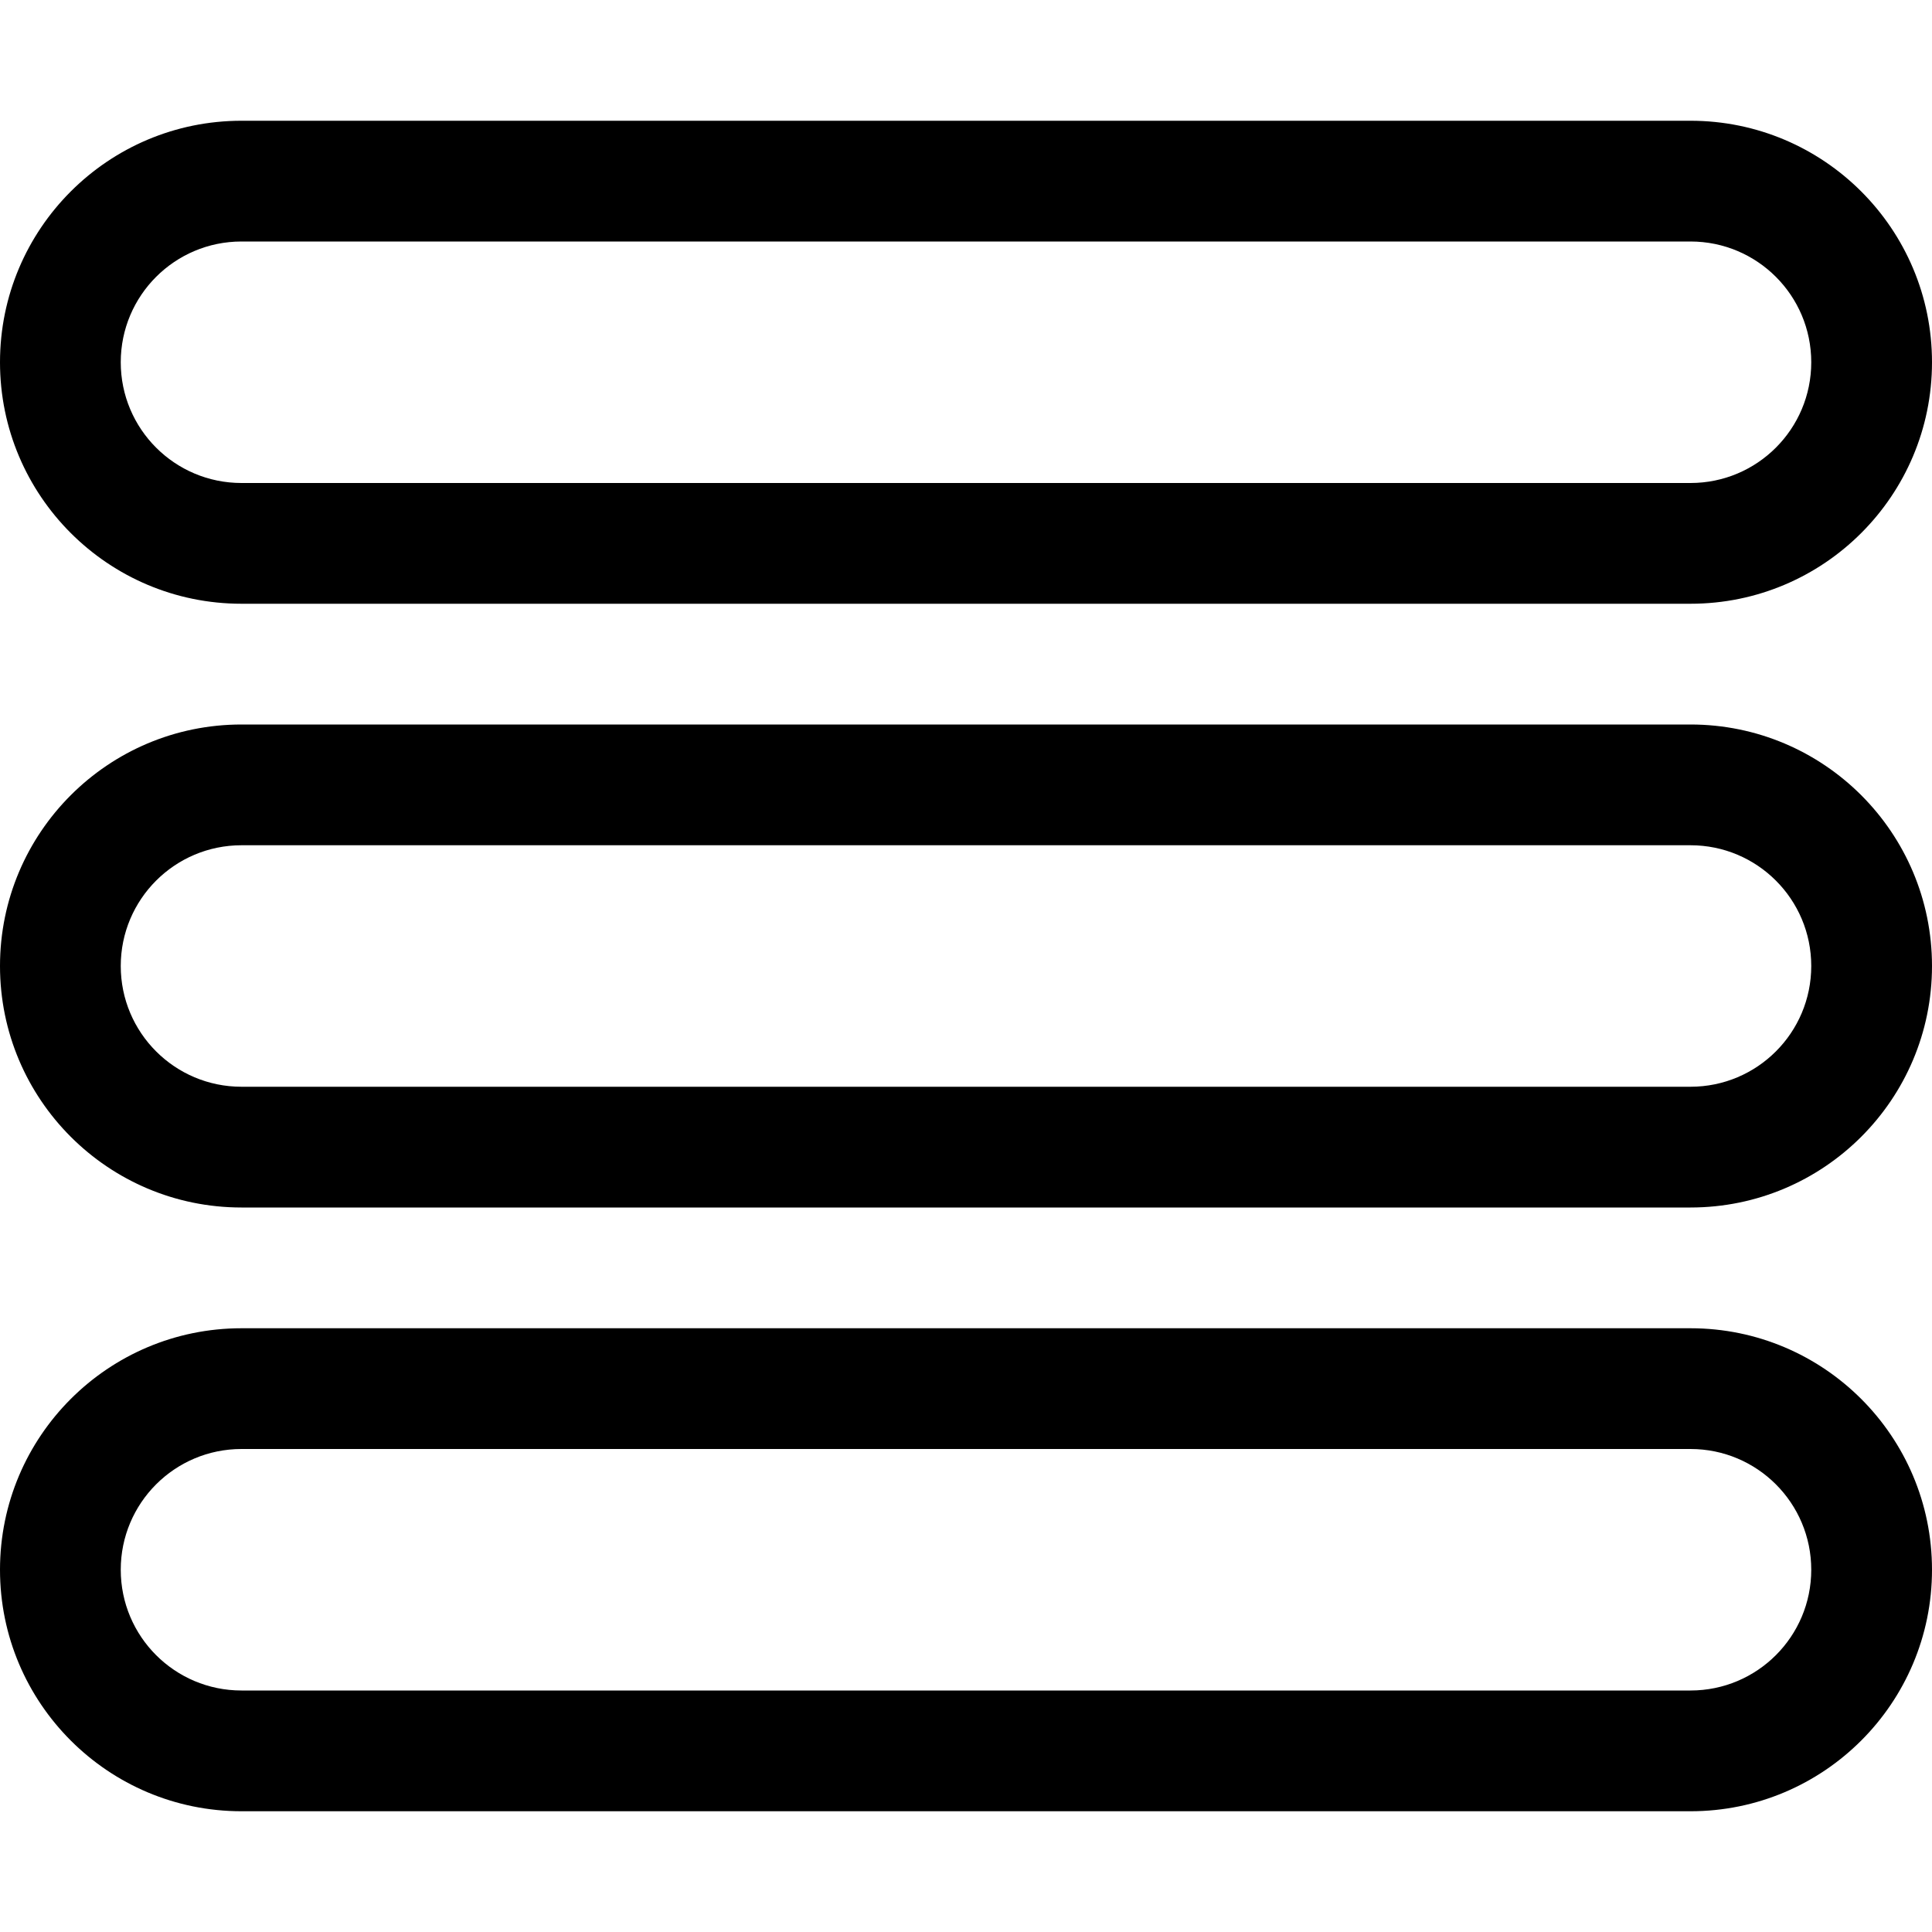
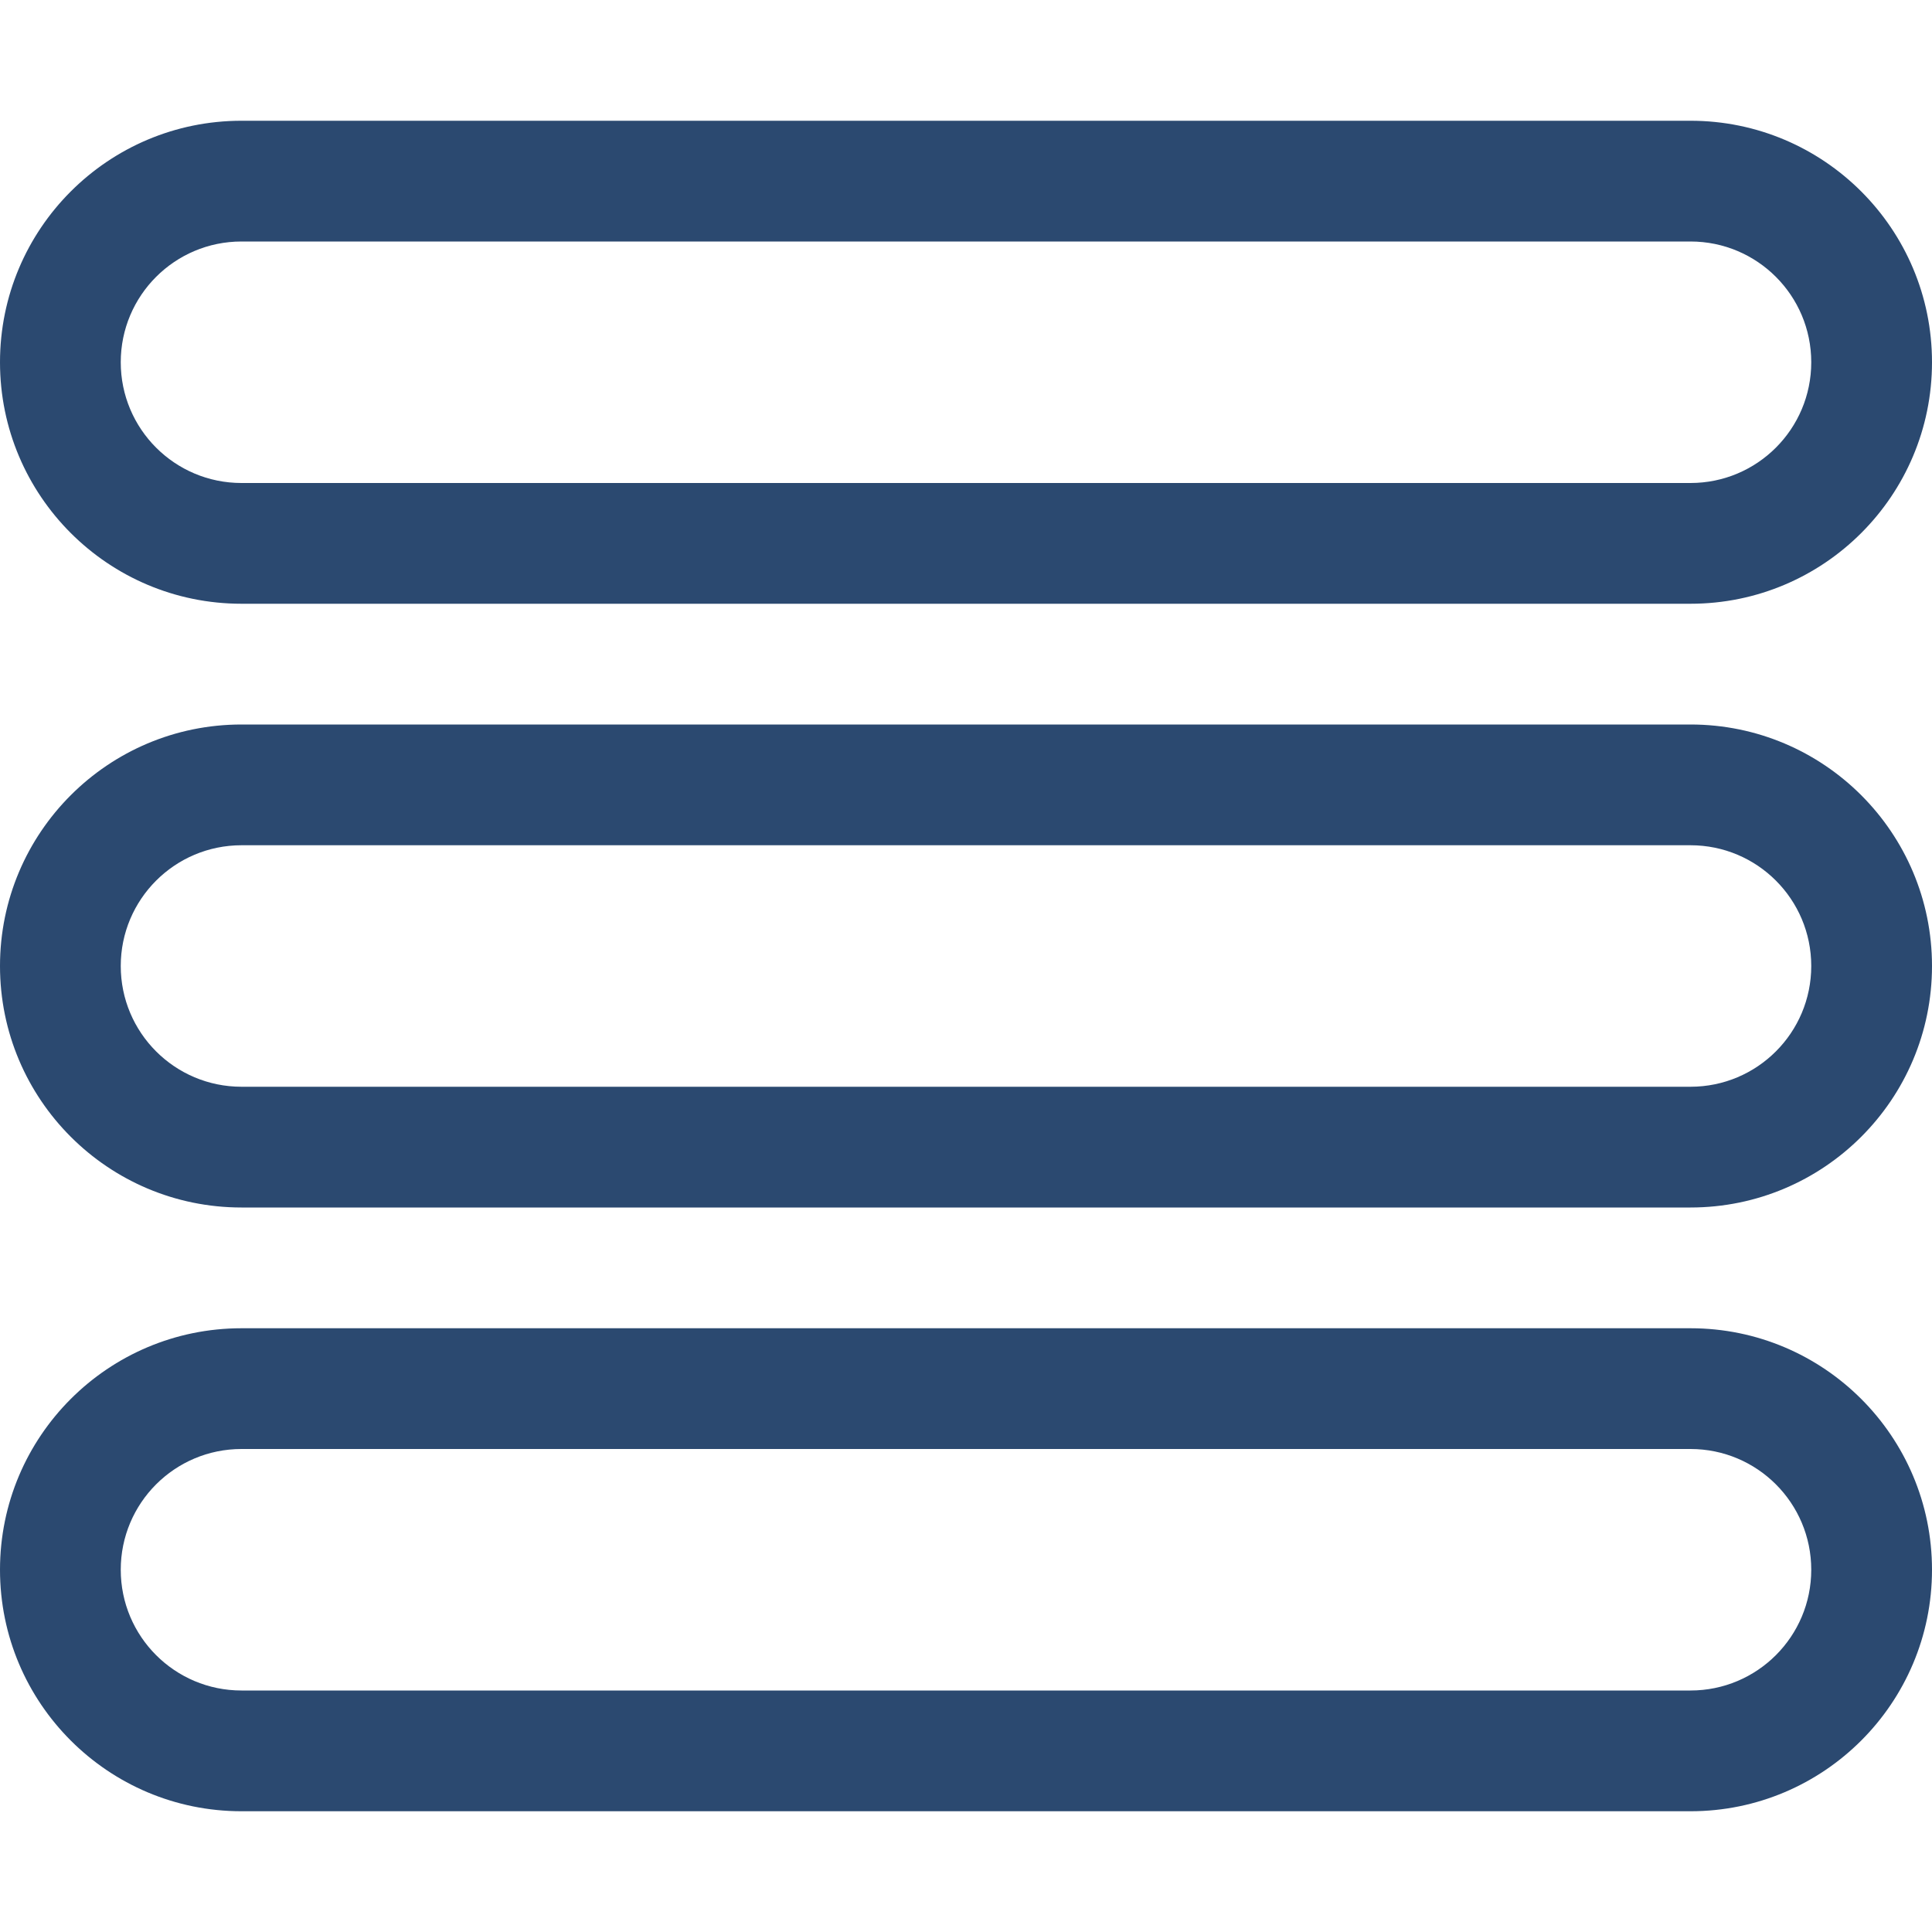
- <svg xmlns="http://www.w3.org/2000/svg" version="1.1" id="Capa_1" x="0px" y="0px" width="612px" height="612px" viewBox="0 0 612 612" style="enable-background:new 0 0 612 612;" xml:space="preserve">
+ <svg xmlns="http://www.w3.org/2000/svg" fill="#2b4970" version="1.1" id="Capa_1" x="0px" y="0px" width="612px" height="612px" viewBox="0 0 612 612" style="enable-background:new 0 0 612 612;" xml:space="preserve">
  <g>
    <g id="_x35__3_">
      <g>
        <path d="M76.5,191.25h459c42.247,0,76.5-34.253,76.5-76.5s-34.253-76.5-76.5-76.5h-459C34.253,38.25,0,72.503,0,114.75     S34.253,191.25,76.5,191.25z M76.5,76.5h459c21.133,0,38.25,17.117,38.25,38.25S556.633,153,535.5,153h-459     c-21.133,0-38.25-17.117-38.25-38.25S55.367,76.5,76.5,76.5z M535.5,420.75h-459c-42.247,0-76.5,34.253-76.5,76.5     s34.253,76.5,76.5,76.5h459c42.247,0,76.5-34.253,76.5-76.5S577.747,420.75,535.5,420.75z M535.5,535.5h-459     c-21.133,0-38.25-17.117-38.25-38.25S55.367,459,76.5,459h459c21.133,0,38.25,17.117,38.25,38.25S556.633,535.5,535.5,535.5z      M535.5,229.5h-459C34.253,229.5,0,263.753,0,306s34.253,76.5,76.5,76.5h459c42.247,0,76.5-34.253,76.5-76.5     S577.747,229.5,535.5,229.5z M535.5,344.25h-459c-21.133,0-38.25-17.117-38.25-38.25c0-21.114,17.117-38.25,38.25-38.25h459     c21.133,0,38.25,17.117,38.25,38.25C573.75,327.133,556.633,344.25,535.5,344.25z" />
      </g>
    </g>
  </g>
  <g>
</g>
  <g>
</g>
  <g>
</g>
  <g>
</g>
  <g>
</g>
  <g>
</g>
  <g>
</g>
  <g>
</g>
  <g>
</g>
  <g>
</g>
  <g>
</g>
  <g>
</g>
  <g>
</g>
  <g>
</g>
  <g>
</g>
</svg>
